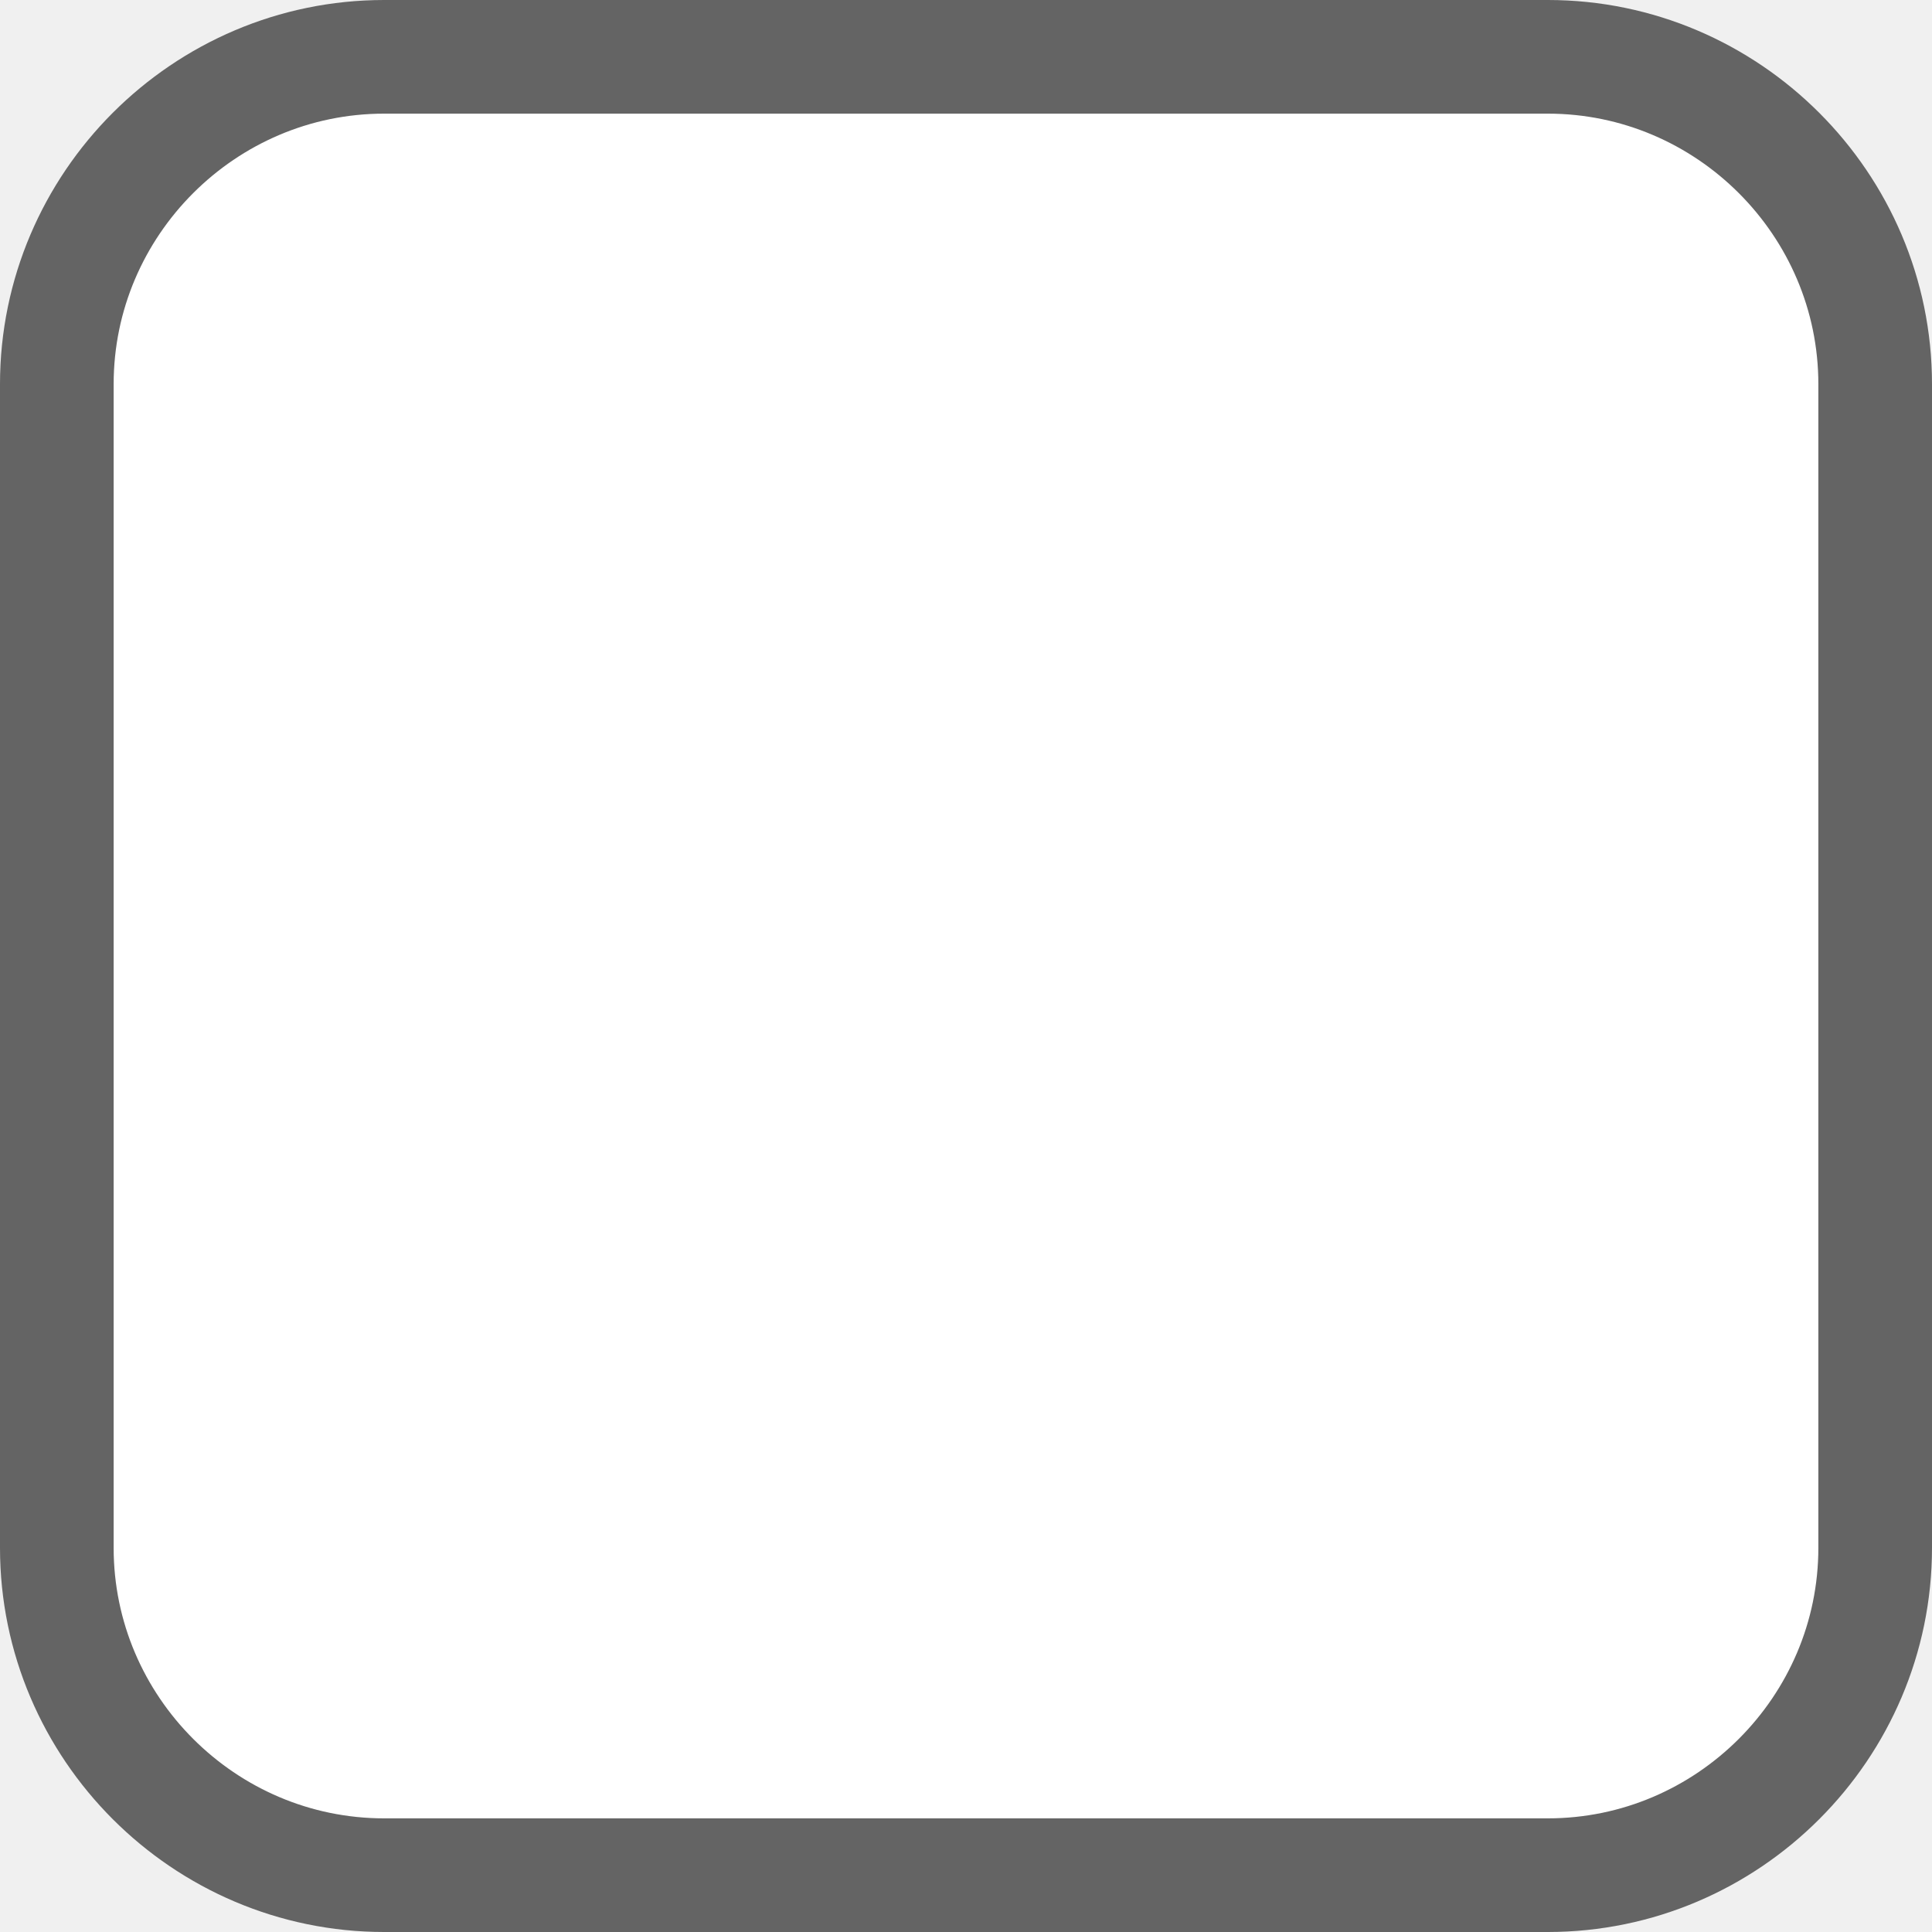
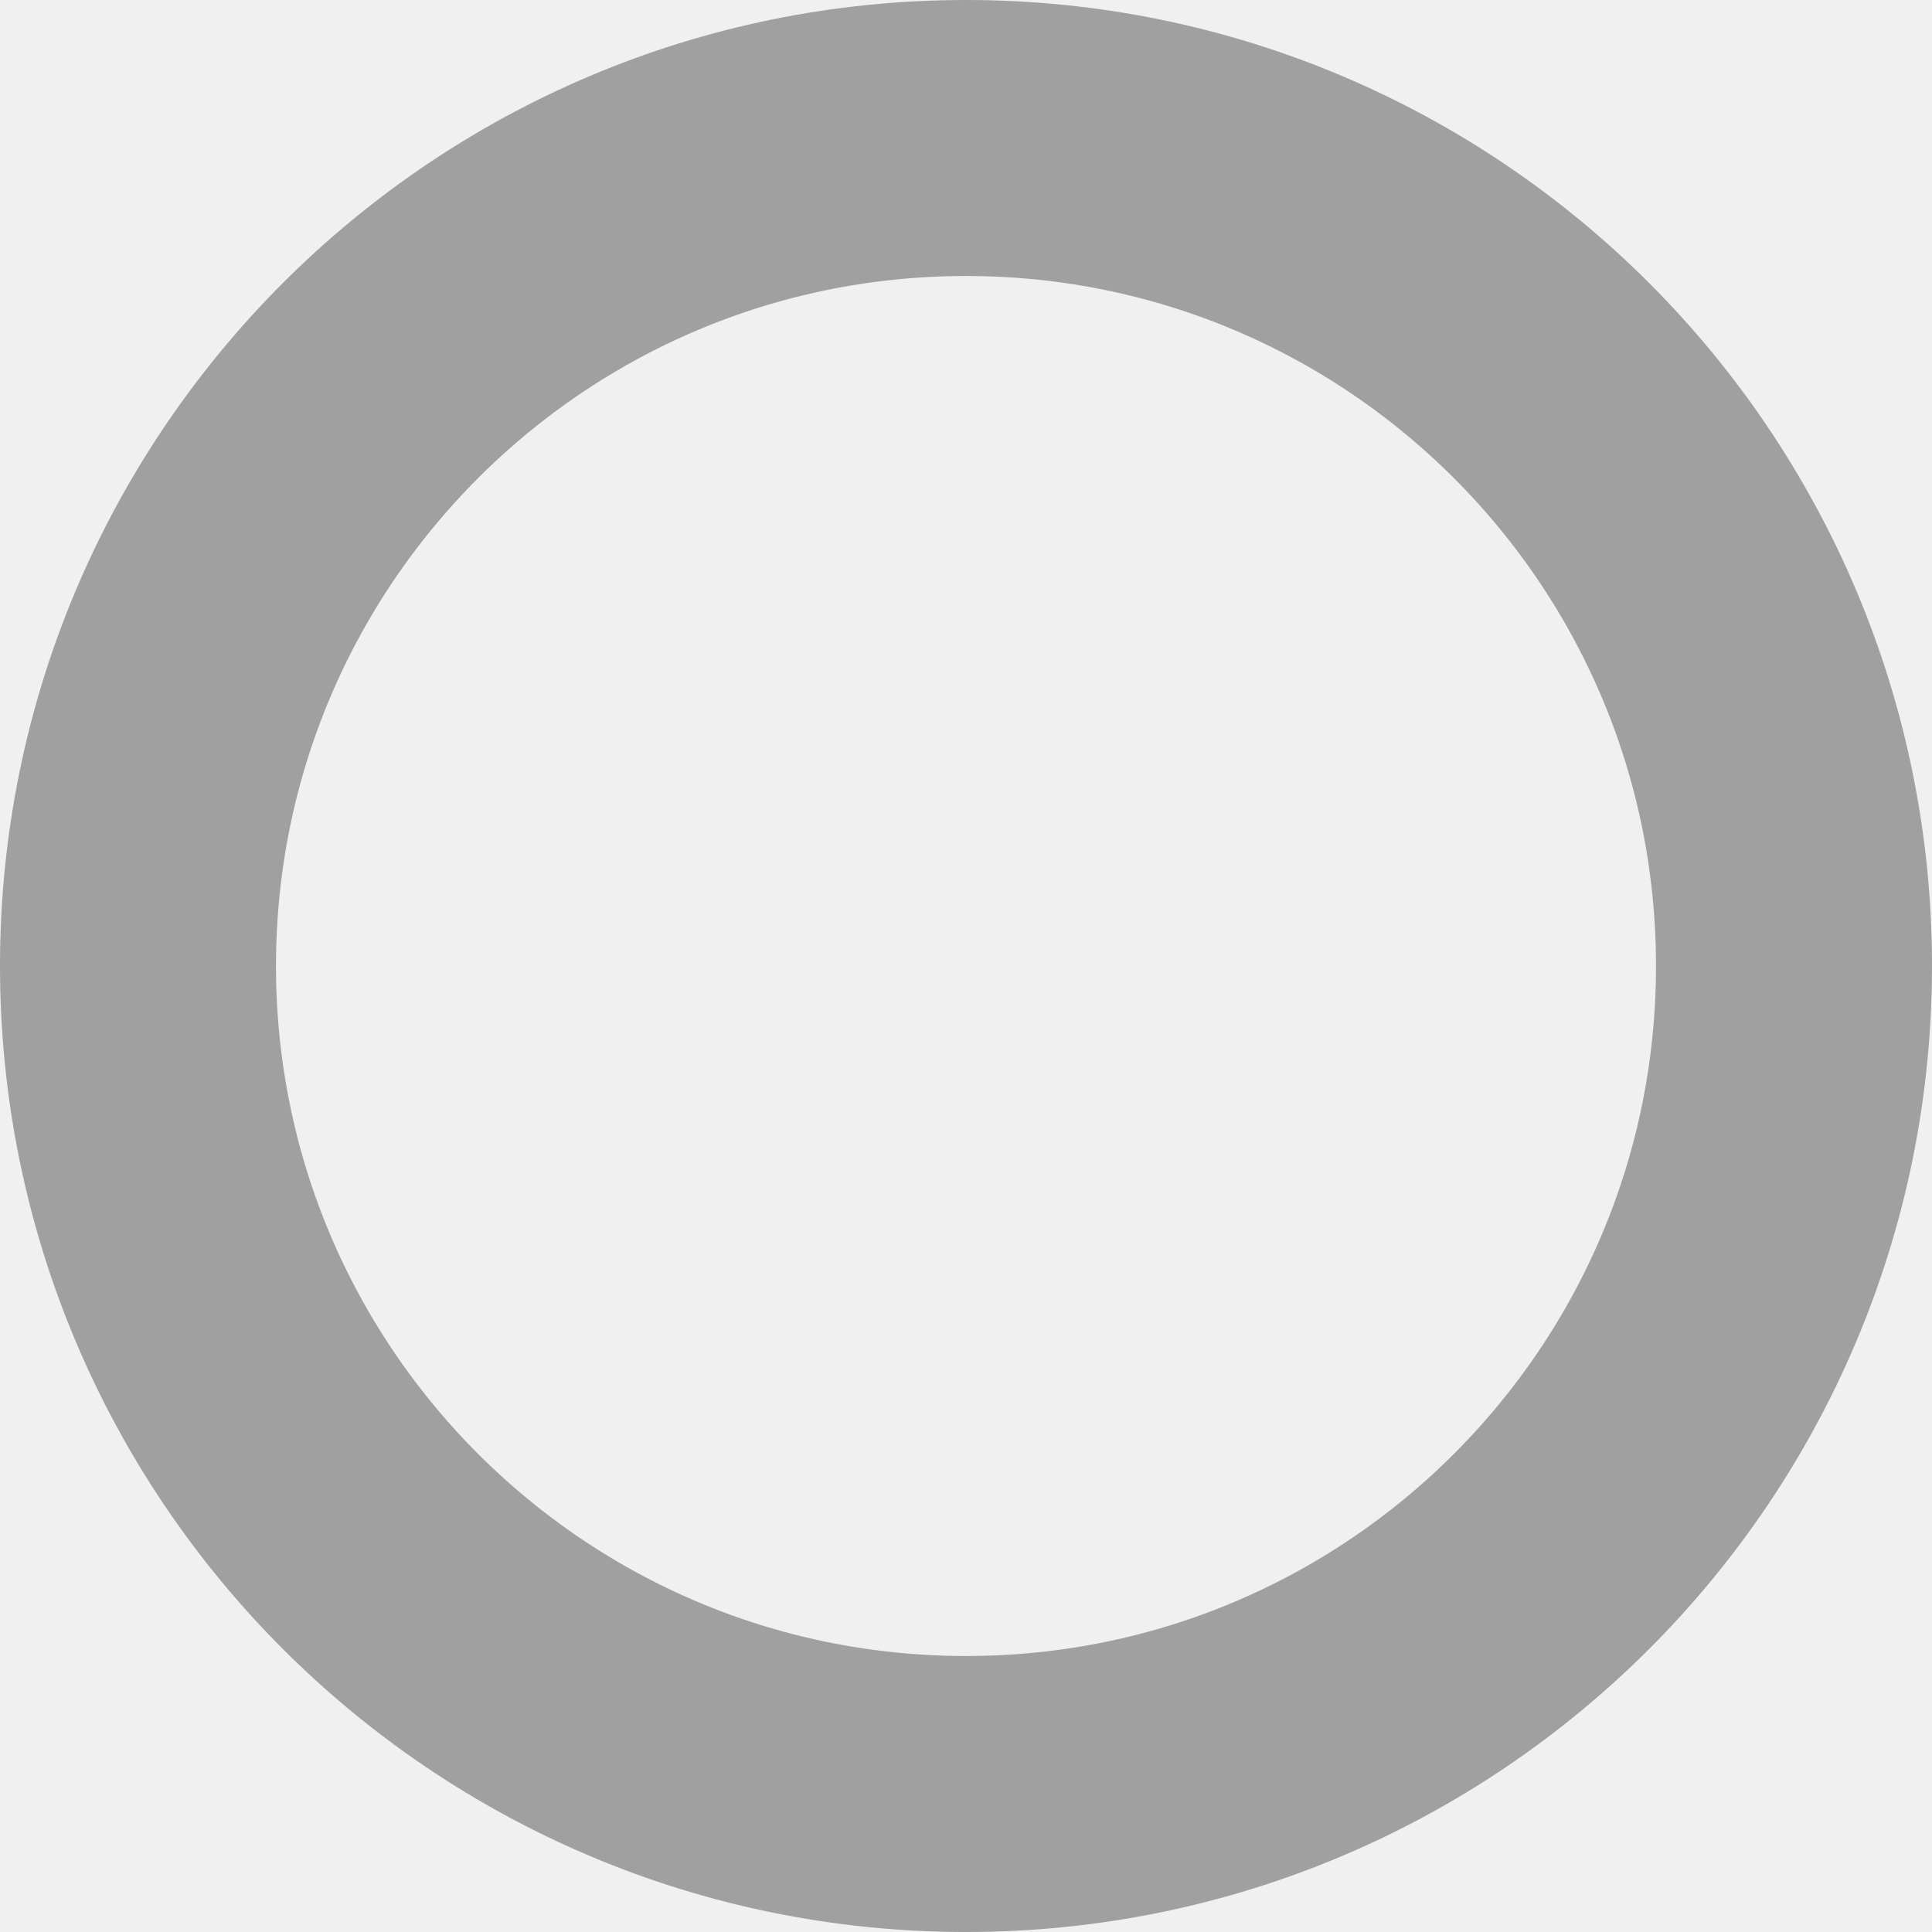
- <svg xmlns="http://www.w3.org/2000/svg" version="1.1" id="Layer_1" width="17" height="17" viewBox="0 0 17 17" overflow="visible" enable-background="new 0 0 17 17" xml:space="preserve">
-   <path fill="#FFFFFF" stroke="#646464" d="M13.62,0.5H3.38C1.796,0.5,0.5,1.796,0.5,3.38v10.24c0,1.584,1.296,2.88,2.88,2.88h10.24  c1.584,0,2.88-1.296,2.88-2.88V3.38C16.5,1.796,15.204,0.5,13.62,0.5z" />
-   <g display="none">
-     <path display="inline" fill="#C8C8C8" d="M3.137,8.881C2.955,8.699,2.955,8.4,3.138,8.218l1.169-1.169   c0.182-0.183,0.48-0.183,0.662,0l1.9,1.895c0.182,0.182,0.48,0.182,0.662,0l5.206-5.218c0.182-0.182,0.48-0.183,0.662-0.001   l1.164,1.155c0.184,0.182,0.184,0.479,0.002,0.662l-6.312,6.328C8.07,12.05,7.71,12.199,7.453,12.199H6.908   c-0.258,0-0.617-0.15-0.799-0.332L3.137,8.881z" />
-   </g>
+ <svg xmlns="http://www.w3.org/2000/svg" version="1.1" id="Layer_1" width="14" height="14" viewBox="0 0 14 14" overflow="visible" enable-background="new 0 0 14 14" xml:space="preserve">
+   <circle fill="none" stroke="#A0A0A0" stroke-width="2" cx="7" cy="7" r="6" />
</svg>
